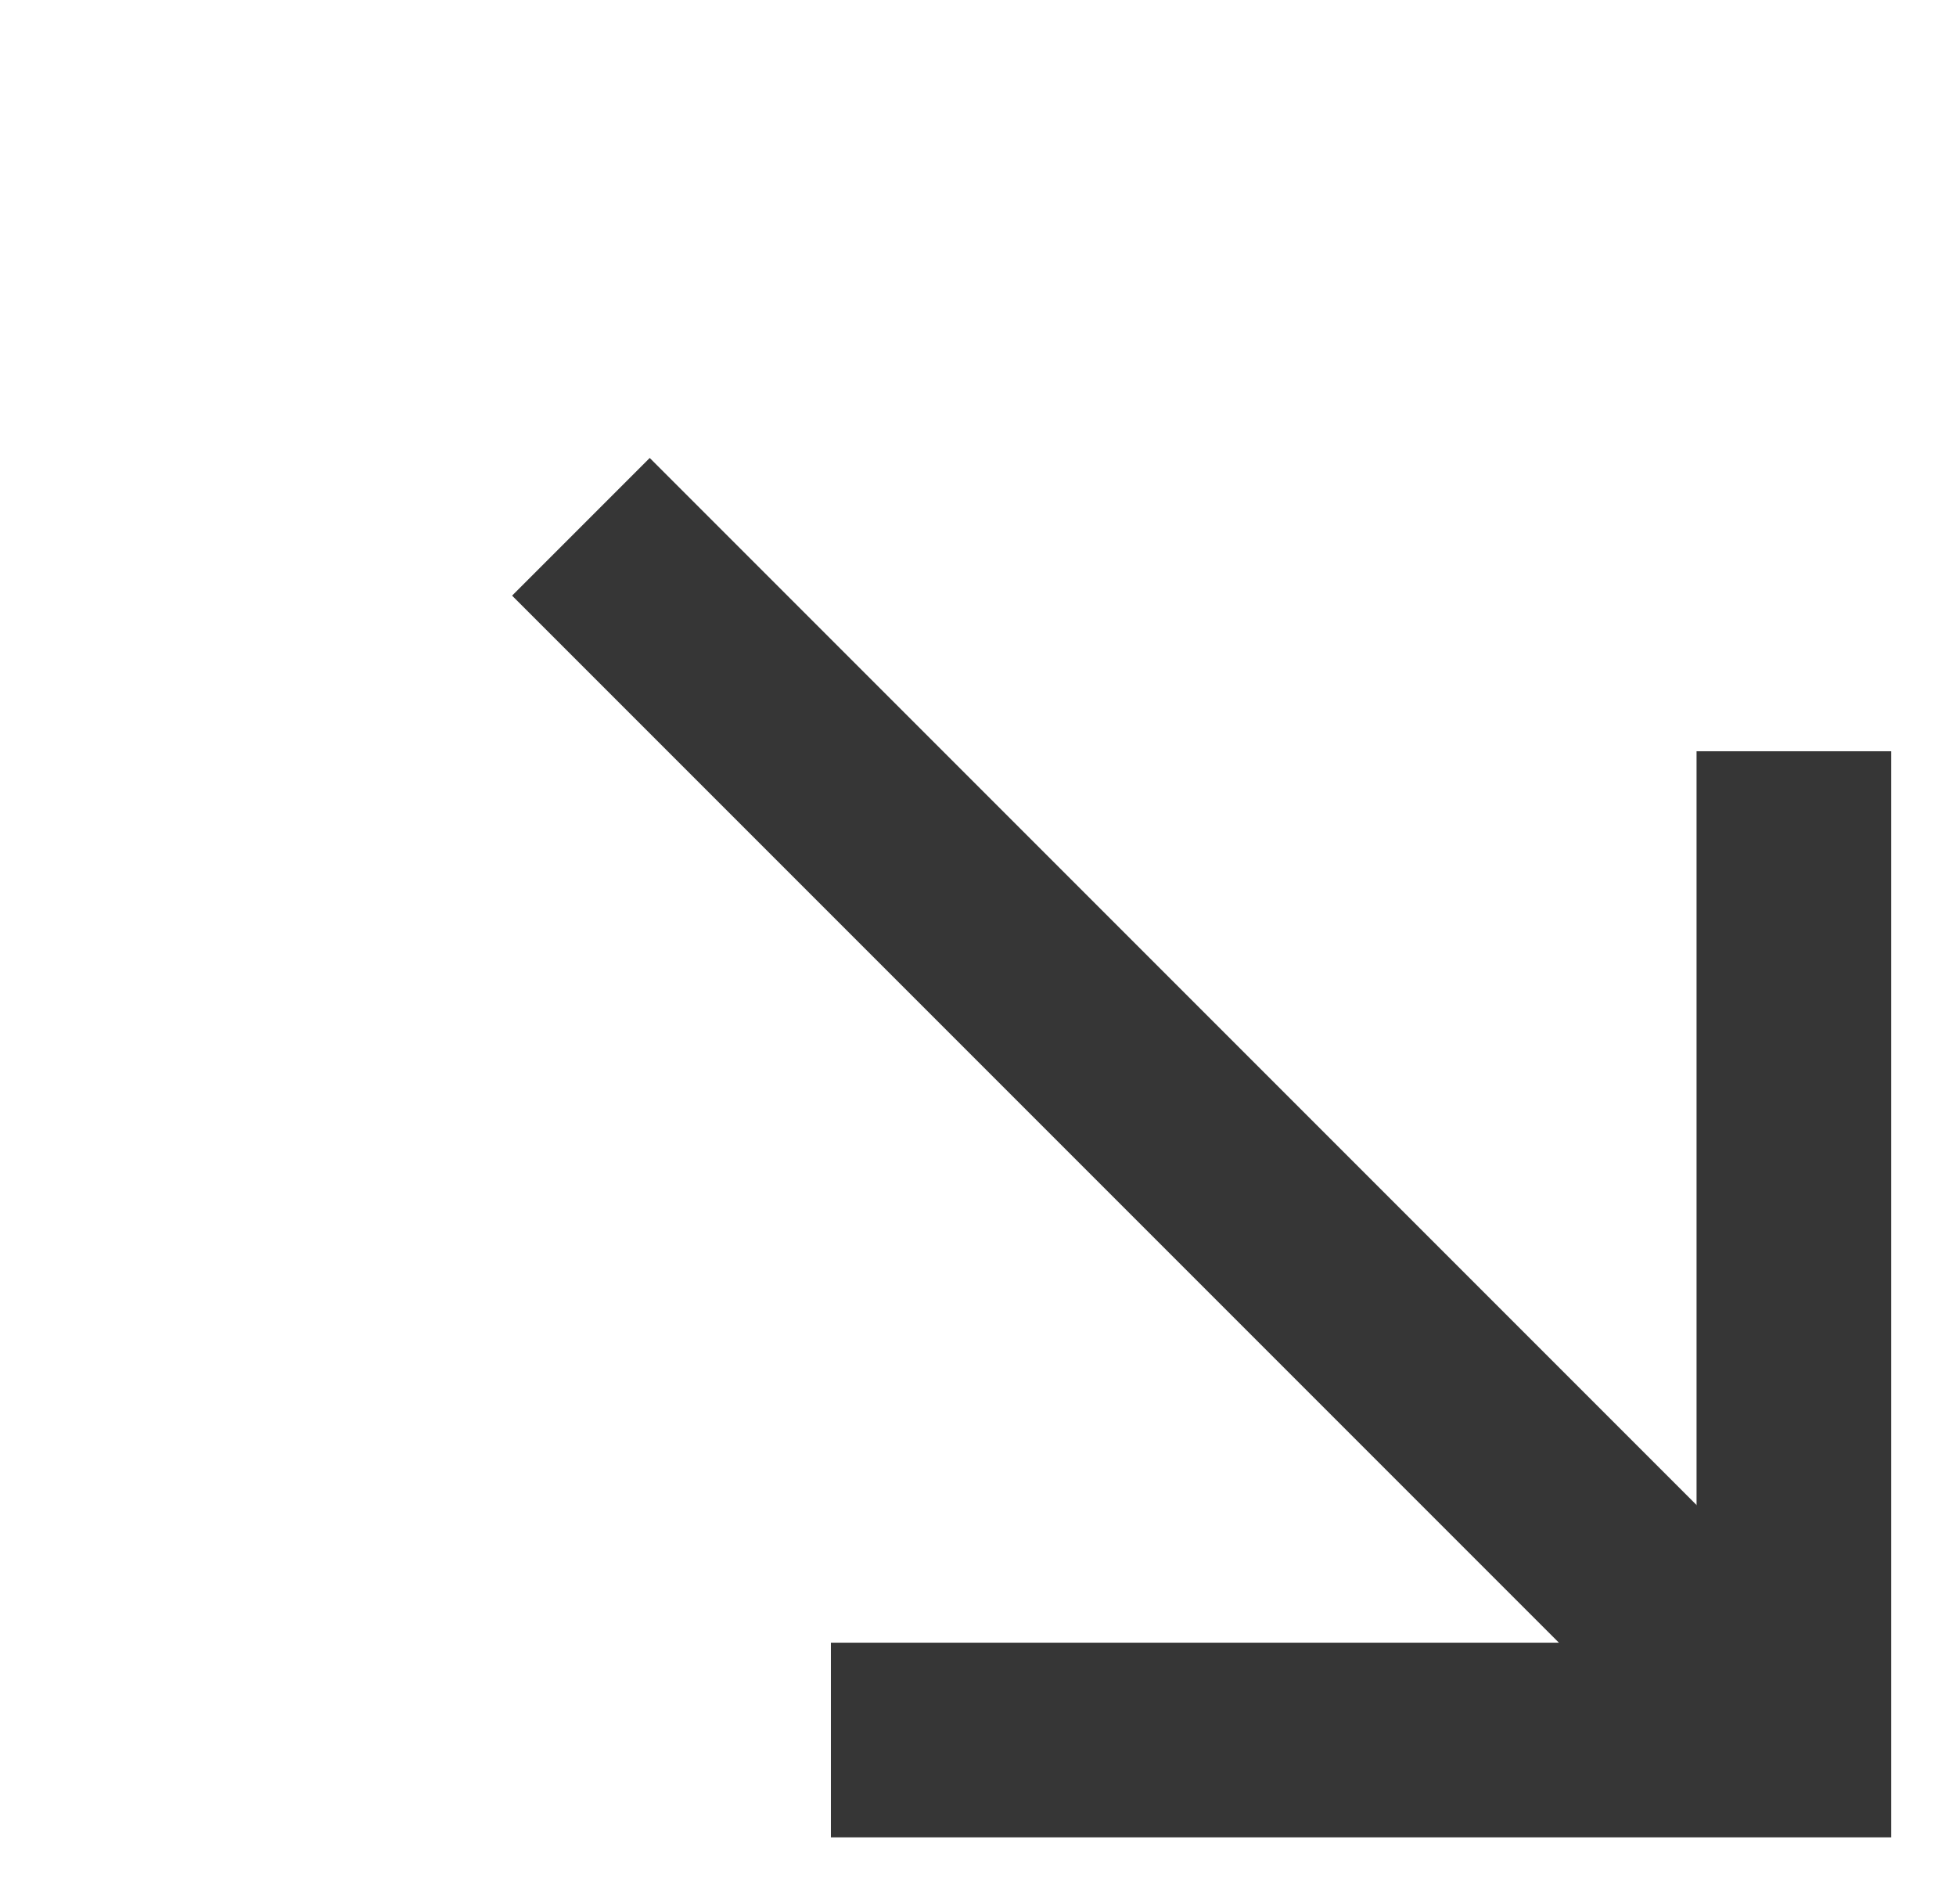
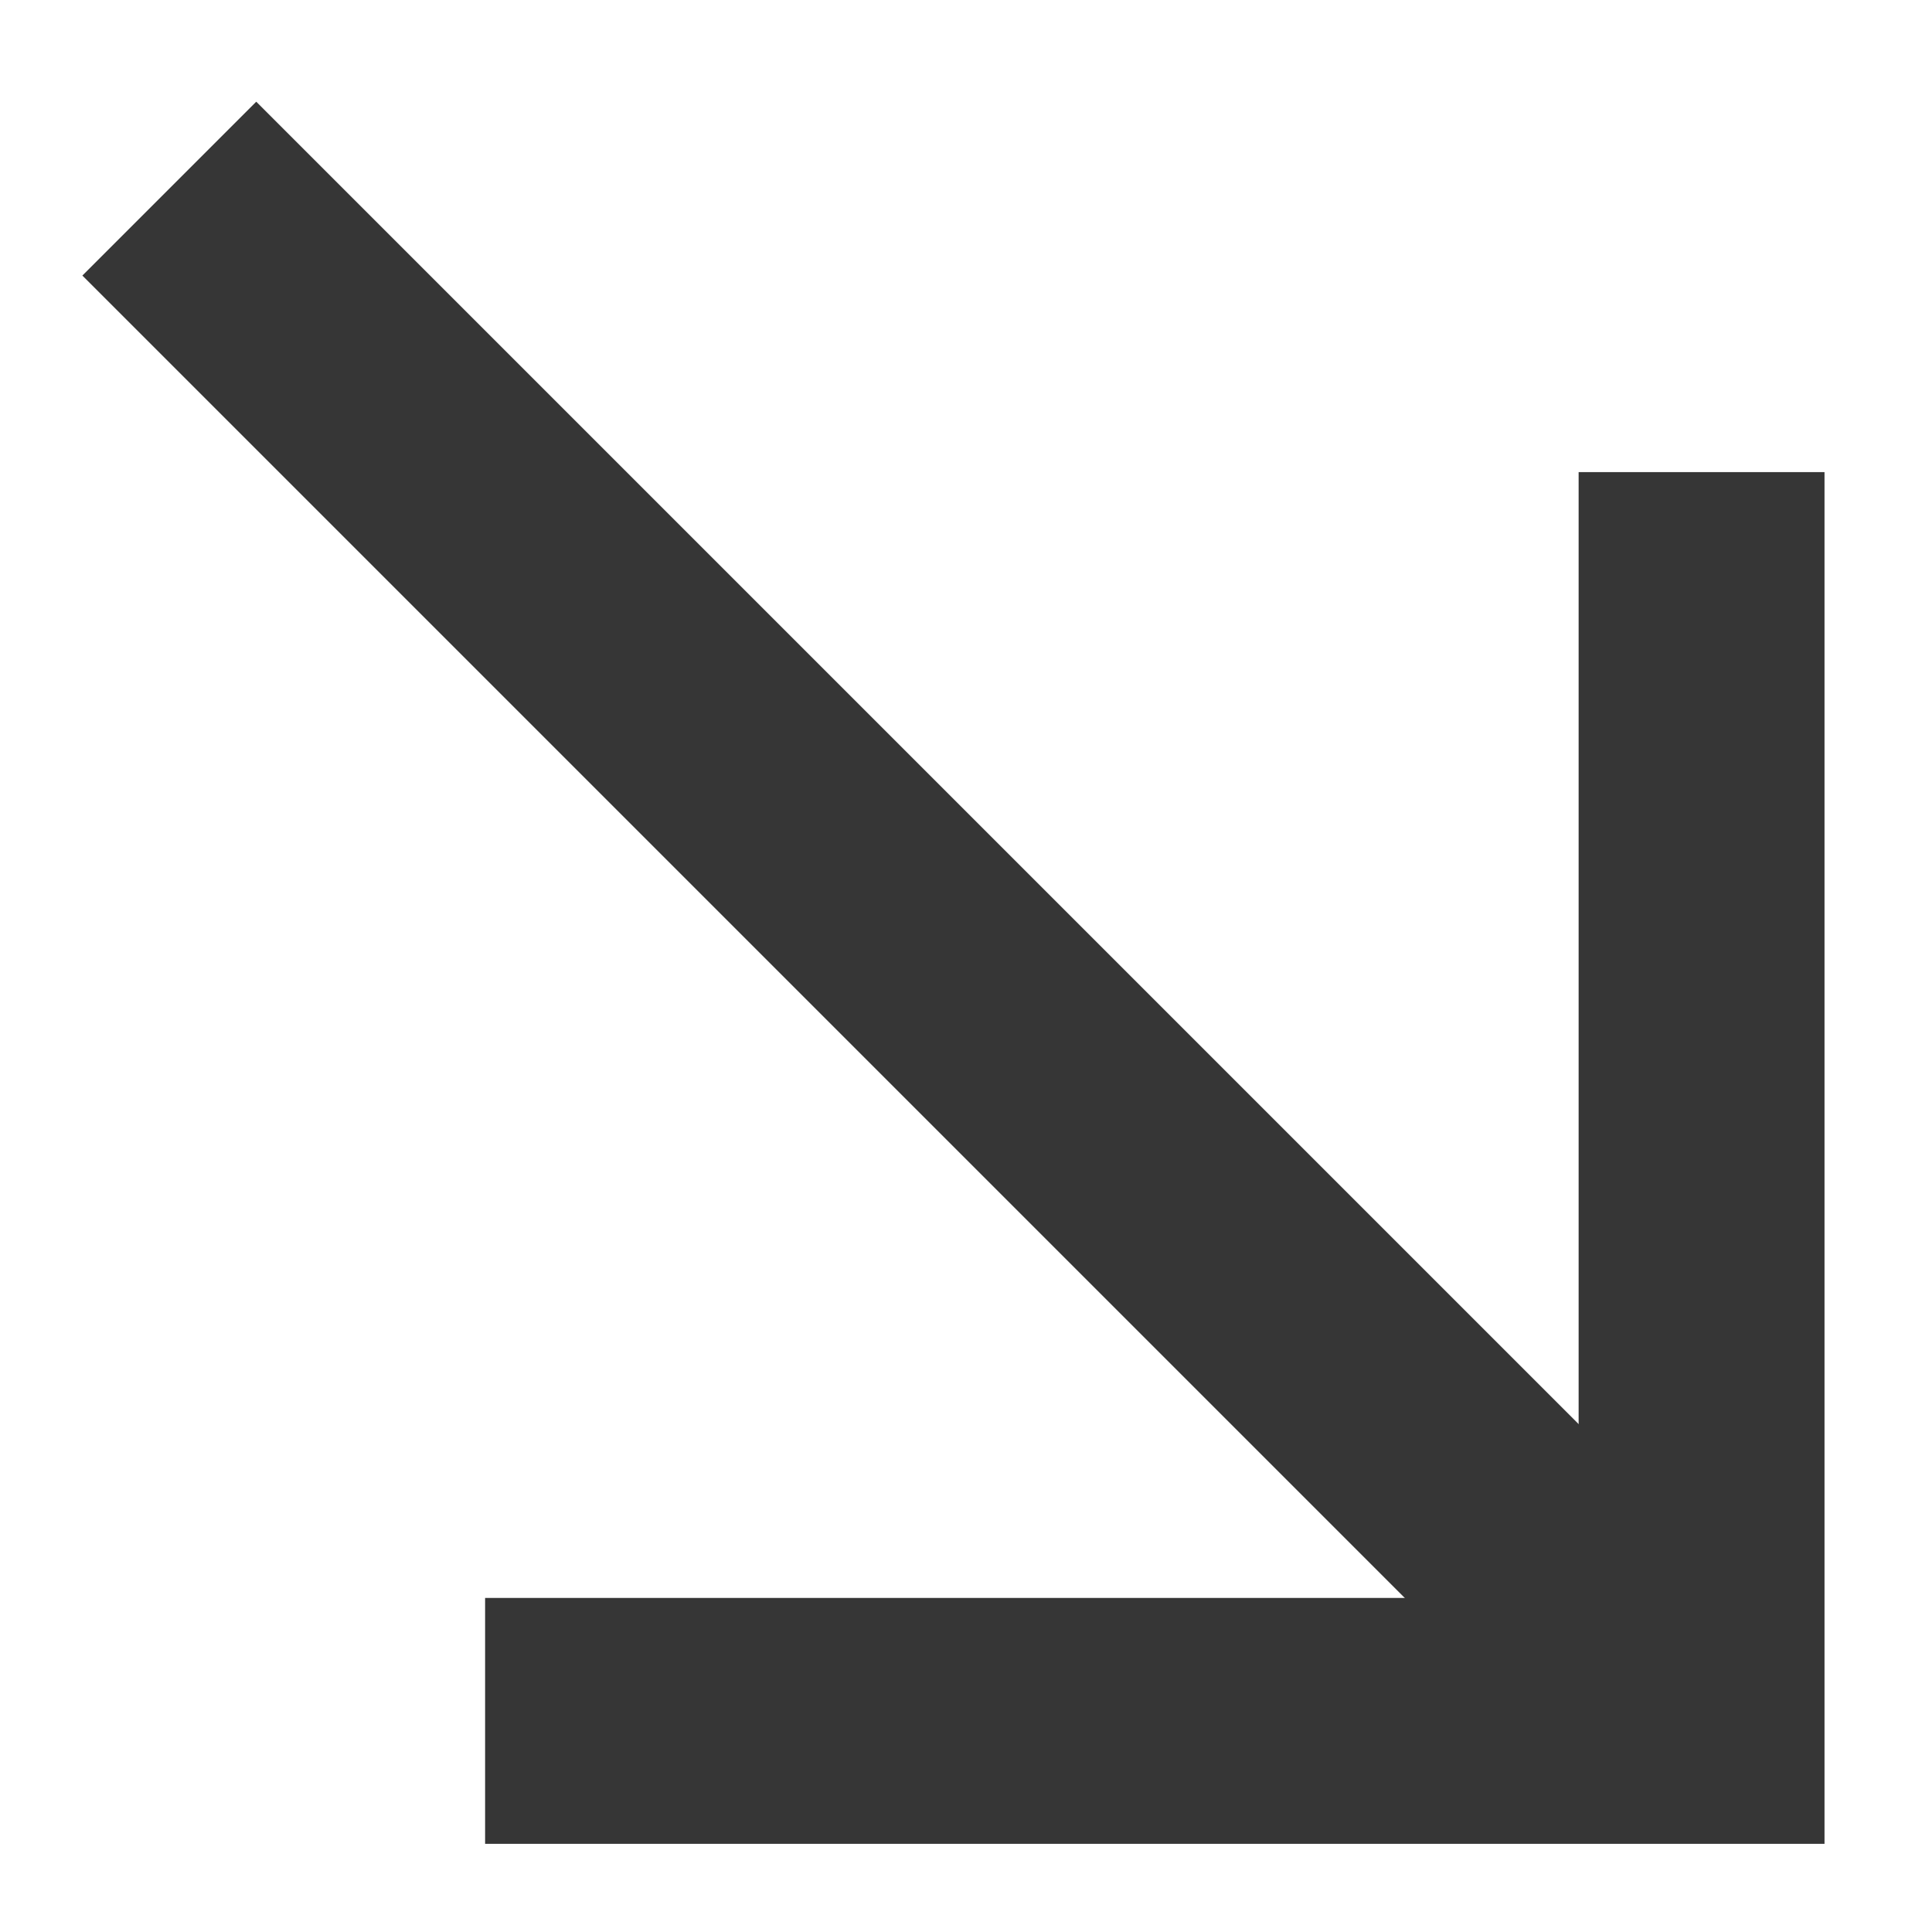
- <svg xmlns="http://www.w3.org/2000/svg" version="1.1" id="Layer_1" x="0px" y="0px" viewBox="0 0 703.4 684.4" style="enable-background:new 0 0 703.4 684.4;" xml:space="preserve">
+ <svg xmlns="http://www.w3.org/2000/svg" version="1.1" id="Layer_1" x="0px" y="0px" viewBox="0 0 550 550" style="enable-background:new 0 0 550 550;" xml:space="preserve">
  <style type="text/css">
	.st0{fill:none;stroke:#363636;stroke-width:70;stroke-miterlimit:10;}
</style>
-   <line class="st0" x1="645.1" y1="625.6" x2="208.9" y2="189.4" />
-   <polyline class="st0" points="298.8,625.6 645.1,625.6 645.1,270.1 " />
+   <line class="st0" x1="484.4" y1="489.9" x2="48.2" y2="53.7" />
+   <polyline class="st0" points="138.1,489.9 484.4,489.9 484.4,134.4 " />
</svg>
